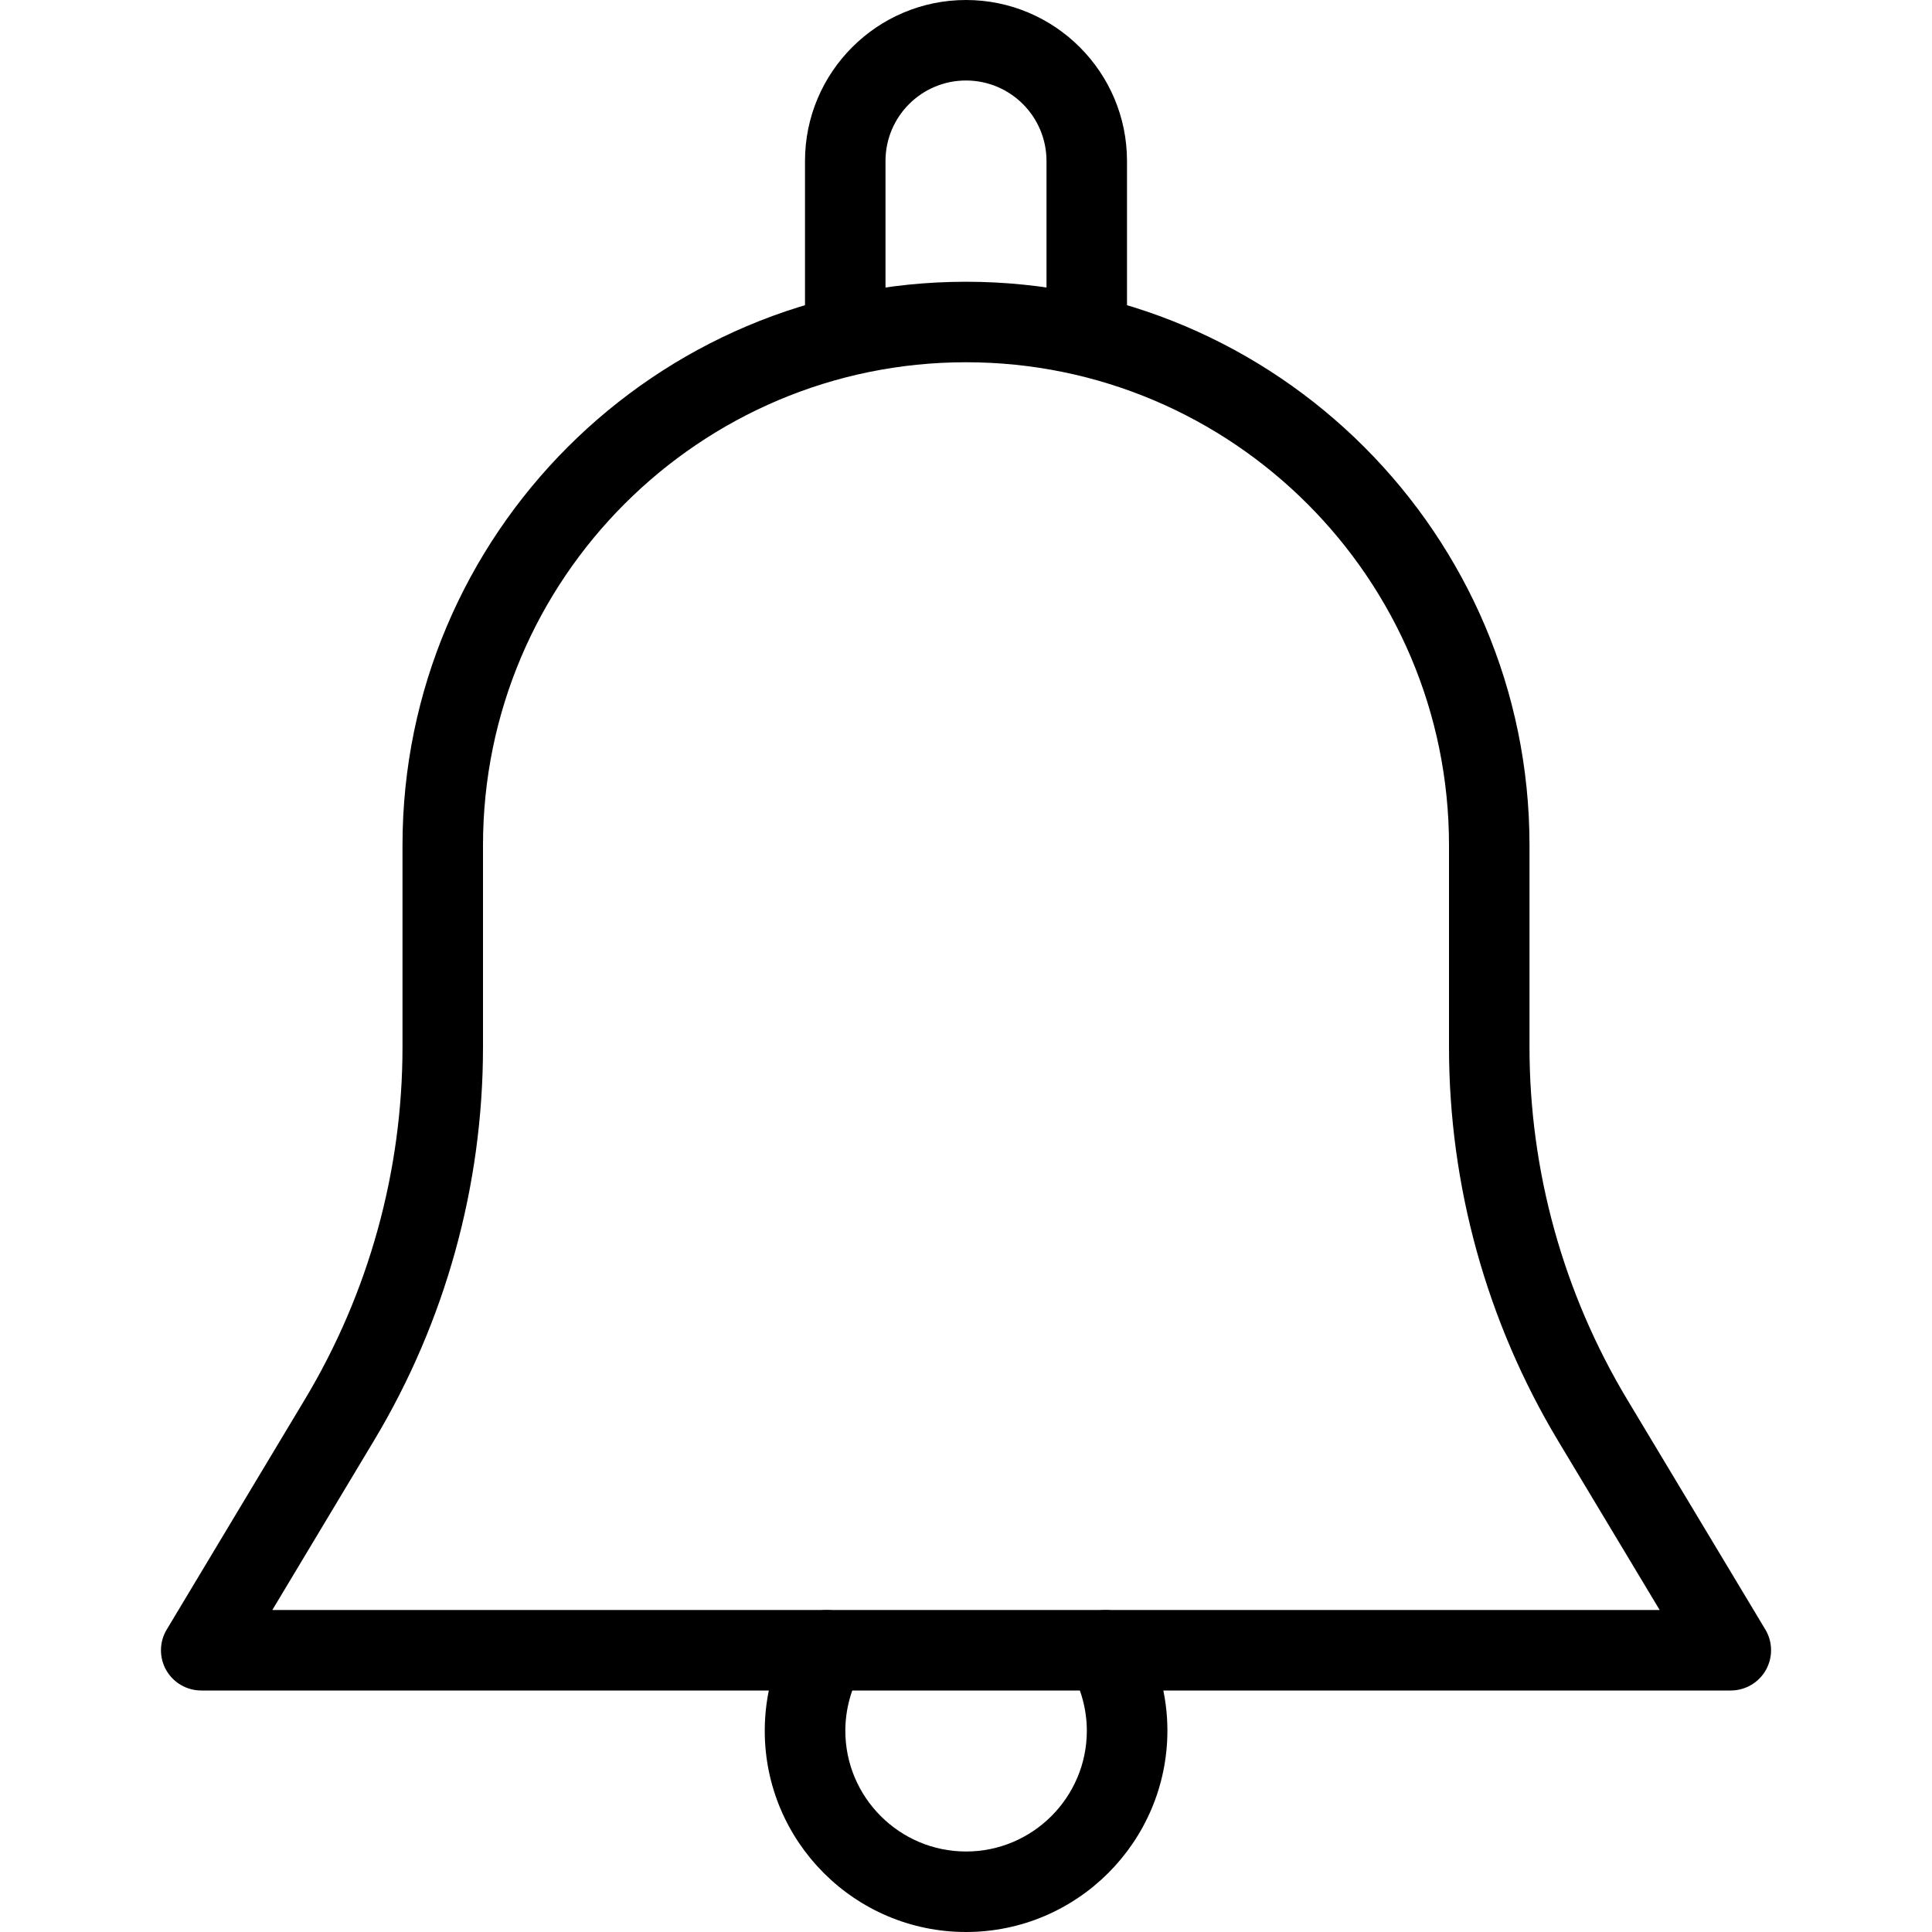
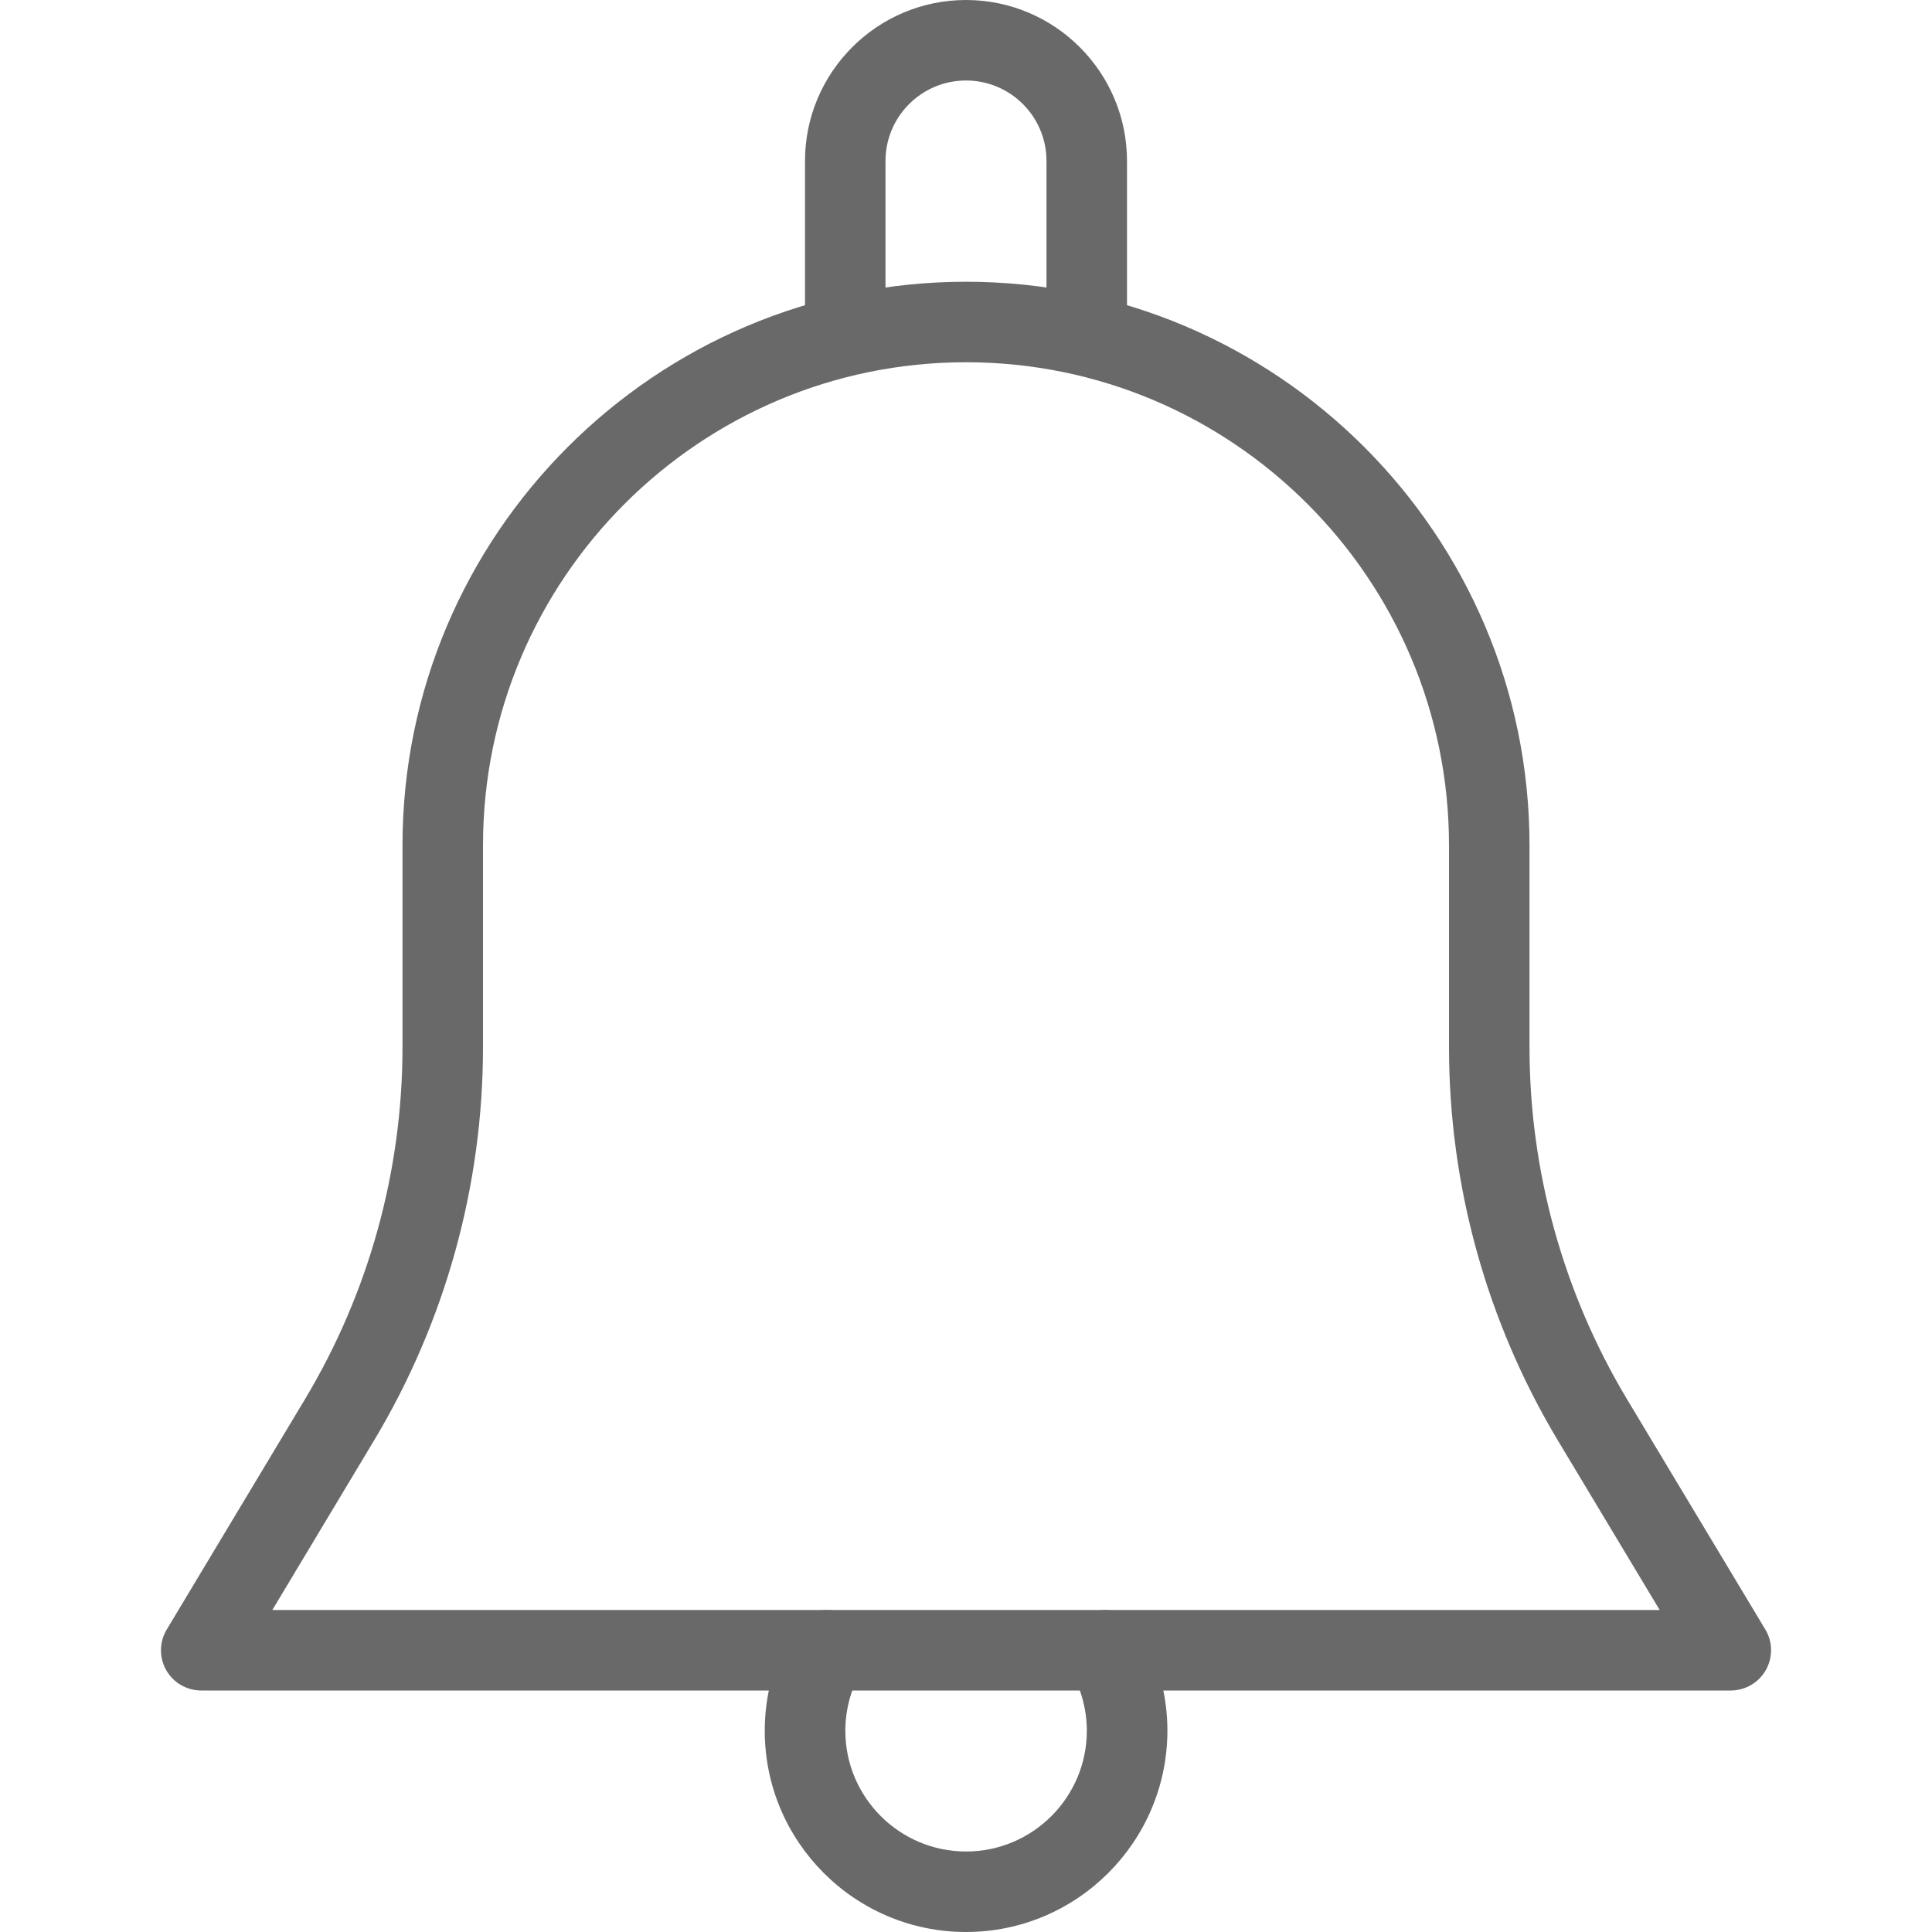
<svg xmlns="http://www.w3.org/2000/svg" width="24" height="24" viewBox="0 0 24 24" fill="none">
-   <path d="M21.93 20.243L20.211 17.381C19.419 16.06 19 14.548 19 13.007V10.5C19 6.641 15.859 3.5 12 3.5C8.141 3.5 5 6.641 5 10.5V13.007C5 14.548 4.581 16.06 3.789 17.381L2.071 20.243C1.978 20.397 1.976 20.59 2.064 20.746C2.153 20.903 2.32 21 2.5 21H21.5C21.68 21 21.847 20.903 21.936 20.746C22.024 20.59 22.023 20.397 21.93 20.243ZM3.383 20L4.646 17.895C5.532 16.419 6 14.729 6 13.007V10.5C6 7.191 8.691 4.5 12 4.5C15.309 4.5 18 7.191 18 10.5V13.007C18 14.729 18.468 16.419 19.353 17.895L20.617 20H3.383Z" fill="black" />
-   <path d="M12 0C10.897 0 10 0.897 10 2V4C10 4.276 10.224 4.5 10.5 4.5C10.776 4.5 11 4.276 11 4V2C11 1.448 11.448 1 12 1C12.552 1 13 1.448 13 2V4C13 4.276 13.224 4.5 13.5 4.5C13.776 4.5 14 4.276 14 4V2C14 0.897 13.103 0 12 0Z" fill="black" />
-   <path d="M14.164 20.247C14.023 20.009 13.718 19.931 13.479 20.068C13.24 20.208 13.16 20.515 13.3 20.753C13.43 20.974 13.501 21.239 13.501 21.5C13.501 22.327 12.828 23 12.001 23C11.174 23 10.501 22.327 10.501 21.5C10.501 21.239 10.572 20.974 10.702 20.753C10.841 20.514 10.761 20.208 10.523 20.068C10.282 19.931 9.978 20.009 9.838 20.247C9.617 20.625 9.5 21.058 9.5 21.5C9.5 22.879 10.621 24 12 24C13.379 24 14.5 22.879 14.502 21.5C14.502 21.058 14.385 20.625 14.164 20.247Z" fill="black" />
+   <path d="M21.93 20.243L20.211 17.381C19.419 16.06 19 14.548 19 13.007V10.5C19 6.641 15.859 3.5 12 3.5C8.141 3.5 5 6.641 5 10.5V13.007C5 14.548 4.581 16.06 3.789 17.381L2.071 20.243C1.978 20.397 1.976 20.59 2.064 20.746C2.153 20.903 2.32 21 2.5 21H21.5C21.68 21 21.847 20.903 21.936 20.746C22.024 20.59 22.023 20.397 21.93 20.243ZM3.383 20L4.646 17.895C5.532 16.419 6 14.729 6 13.007V10.5C6 7.191 8.691 4.5 12 4.5C15.309 4.5 18 7.191 18 10.5V13.007C18 14.729 18.468 16.419 19.353 17.895L20.617 20H3.383Z" fill="#696969" />
+   <path d="M12 0C10.897 0 10 0.897 10 2V4C10 4.276 10.224 4.5 10.5 4.5C10.776 4.5 11 4.276 11 4V2C11 1.448 11.448 1 12 1C12.552 1 13 1.448 13 2V4C13 4.276 13.224 4.5 13.5 4.5C13.776 4.5 14 4.276 14 4V2C14 0.897 13.103 0 12 0Z" fill="#696969" />
+   <path d="M14.164 20.247C14.023 20.009 13.718 19.931 13.479 20.068C13.24 20.208 13.16 20.515 13.3 20.753C13.43 20.974 13.501 21.239 13.501 21.5C13.501 22.327 12.828 23 12.001 23C11.174 23 10.501 22.327 10.501 21.5C10.501 21.239 10.572 20.974 10.702 20.753C10.841 20.514 10.761 20.208 10.523 20.068C10.282 19.931 9.978 20.009 9.838 20.247C9.617 20.625 9.5 21.058 9.5 21.5C9.5 22.879 10.621 24 12 24C13.379 24 14.5 22.879 14.502 21.5C14.502 21.058 14.385 20.625 14.164 20.247Z" fill="#696969" />
</svg>
